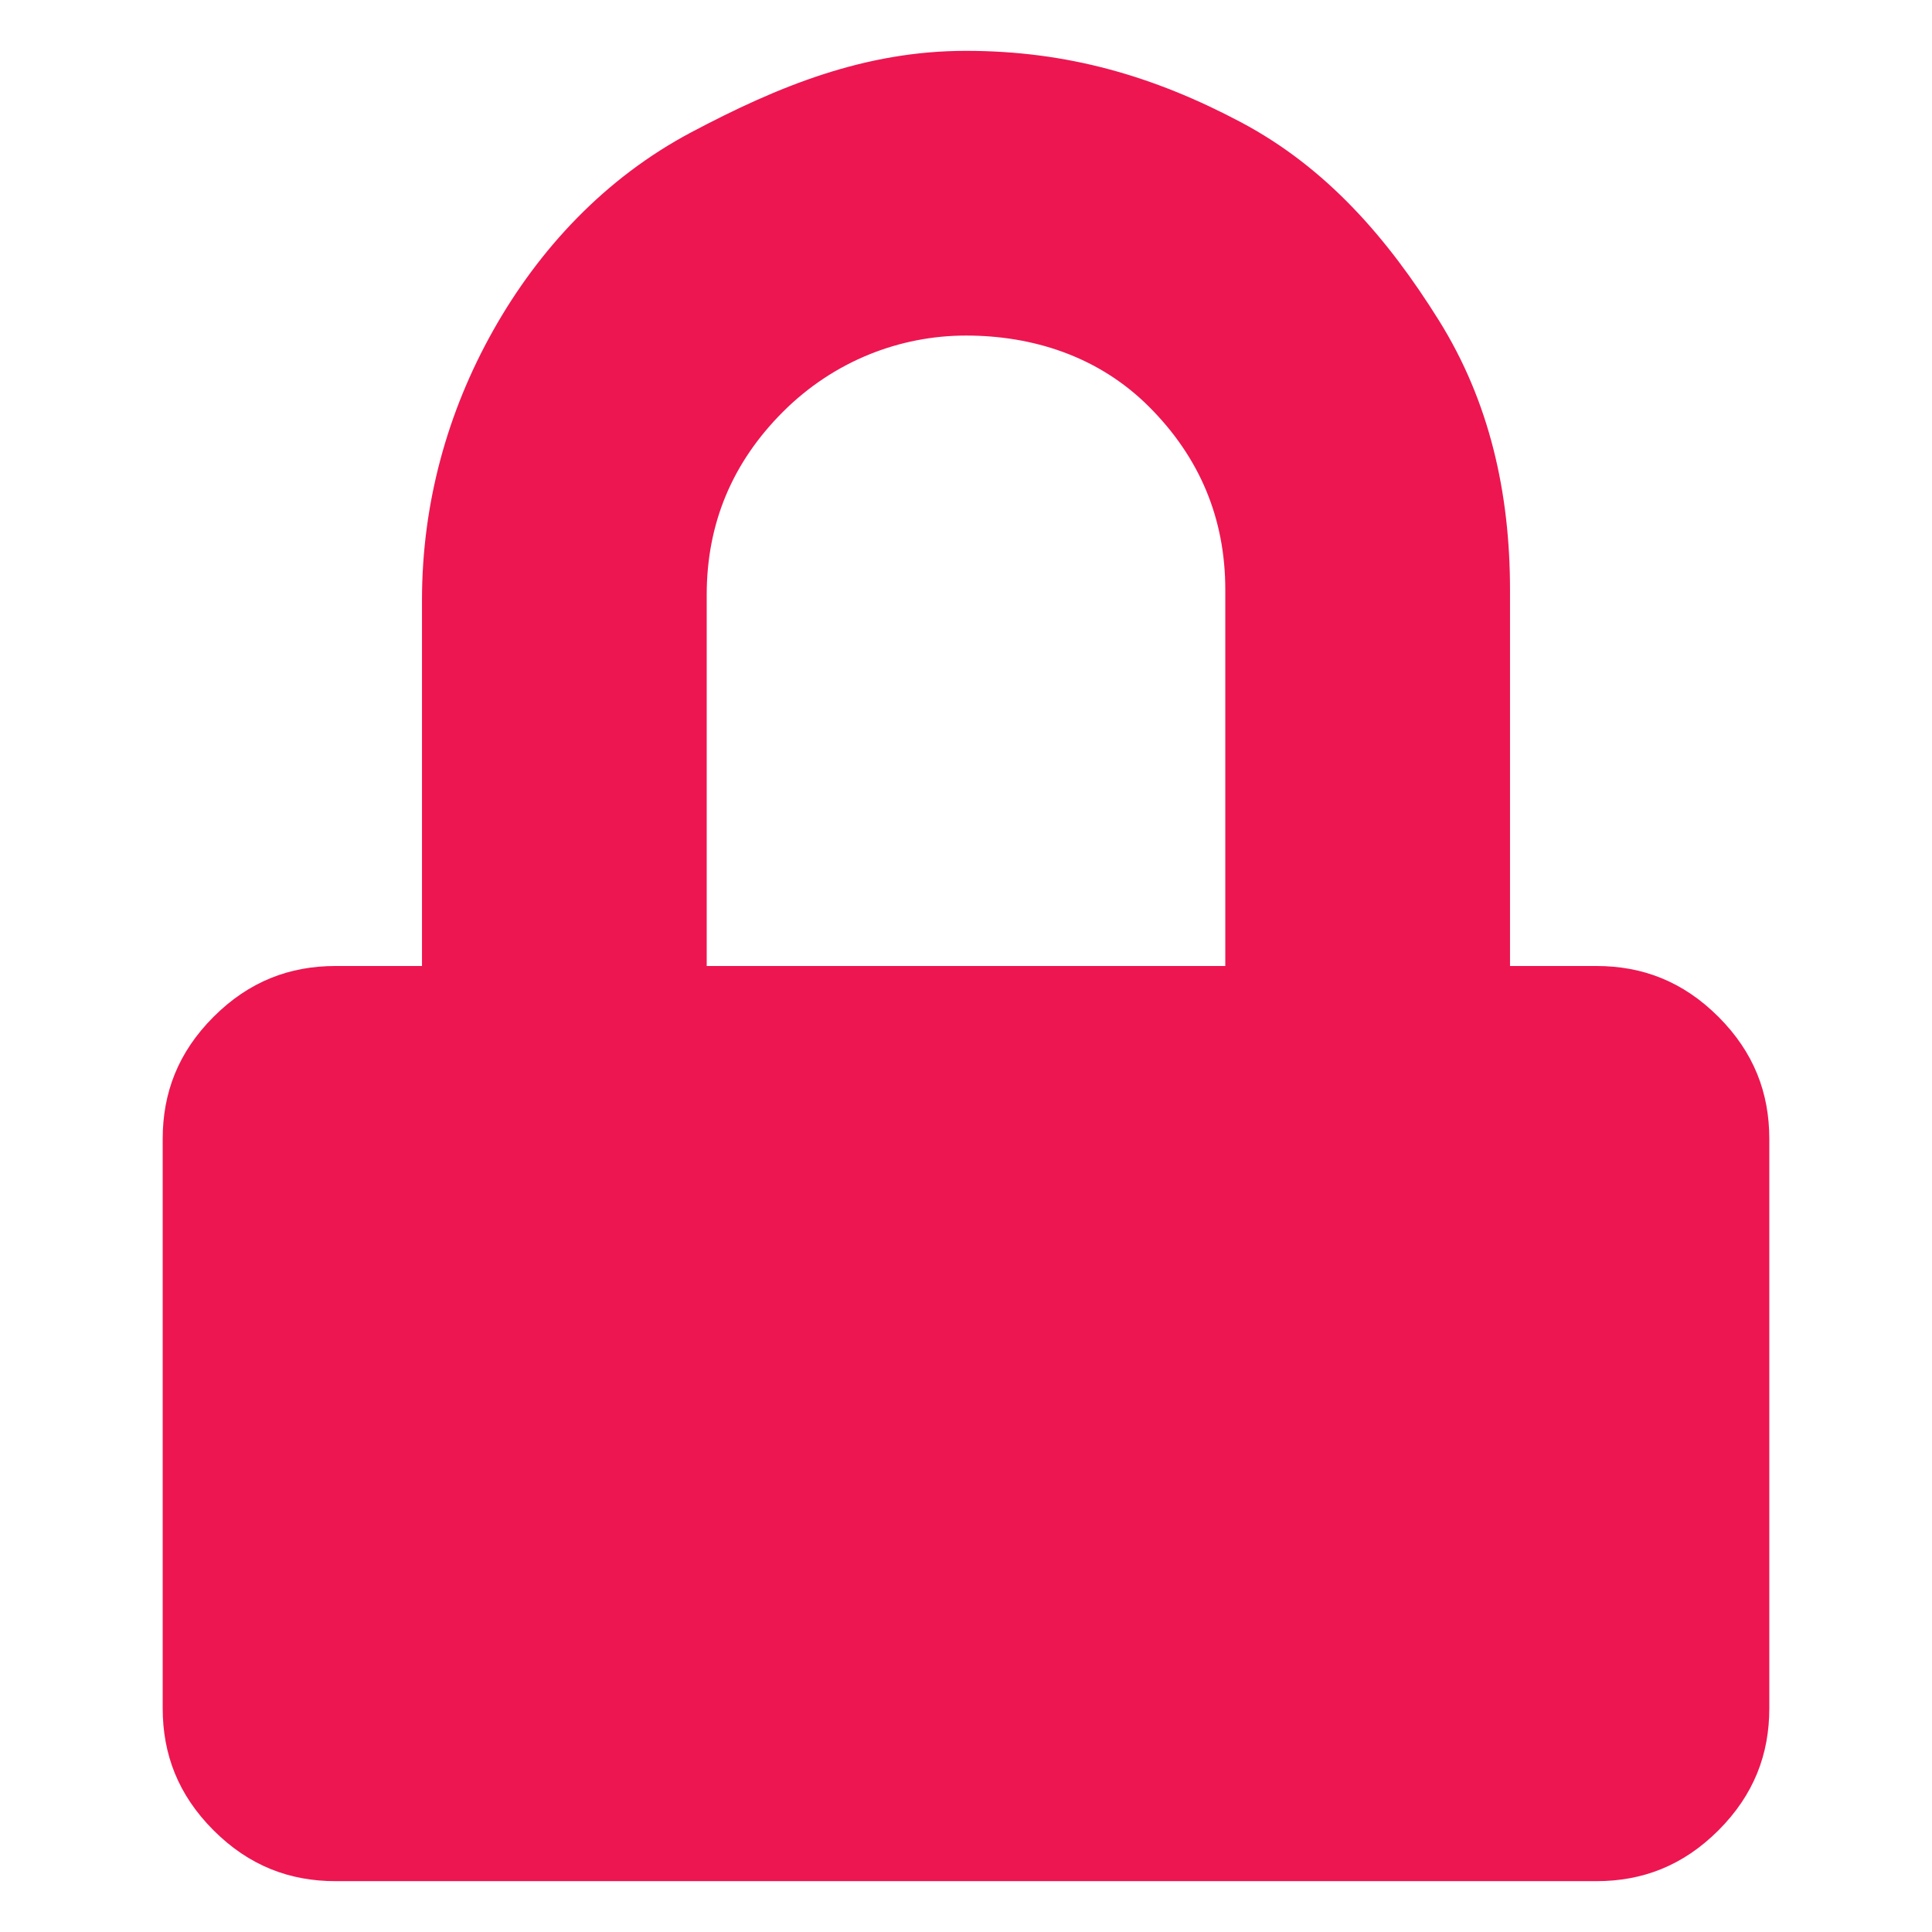
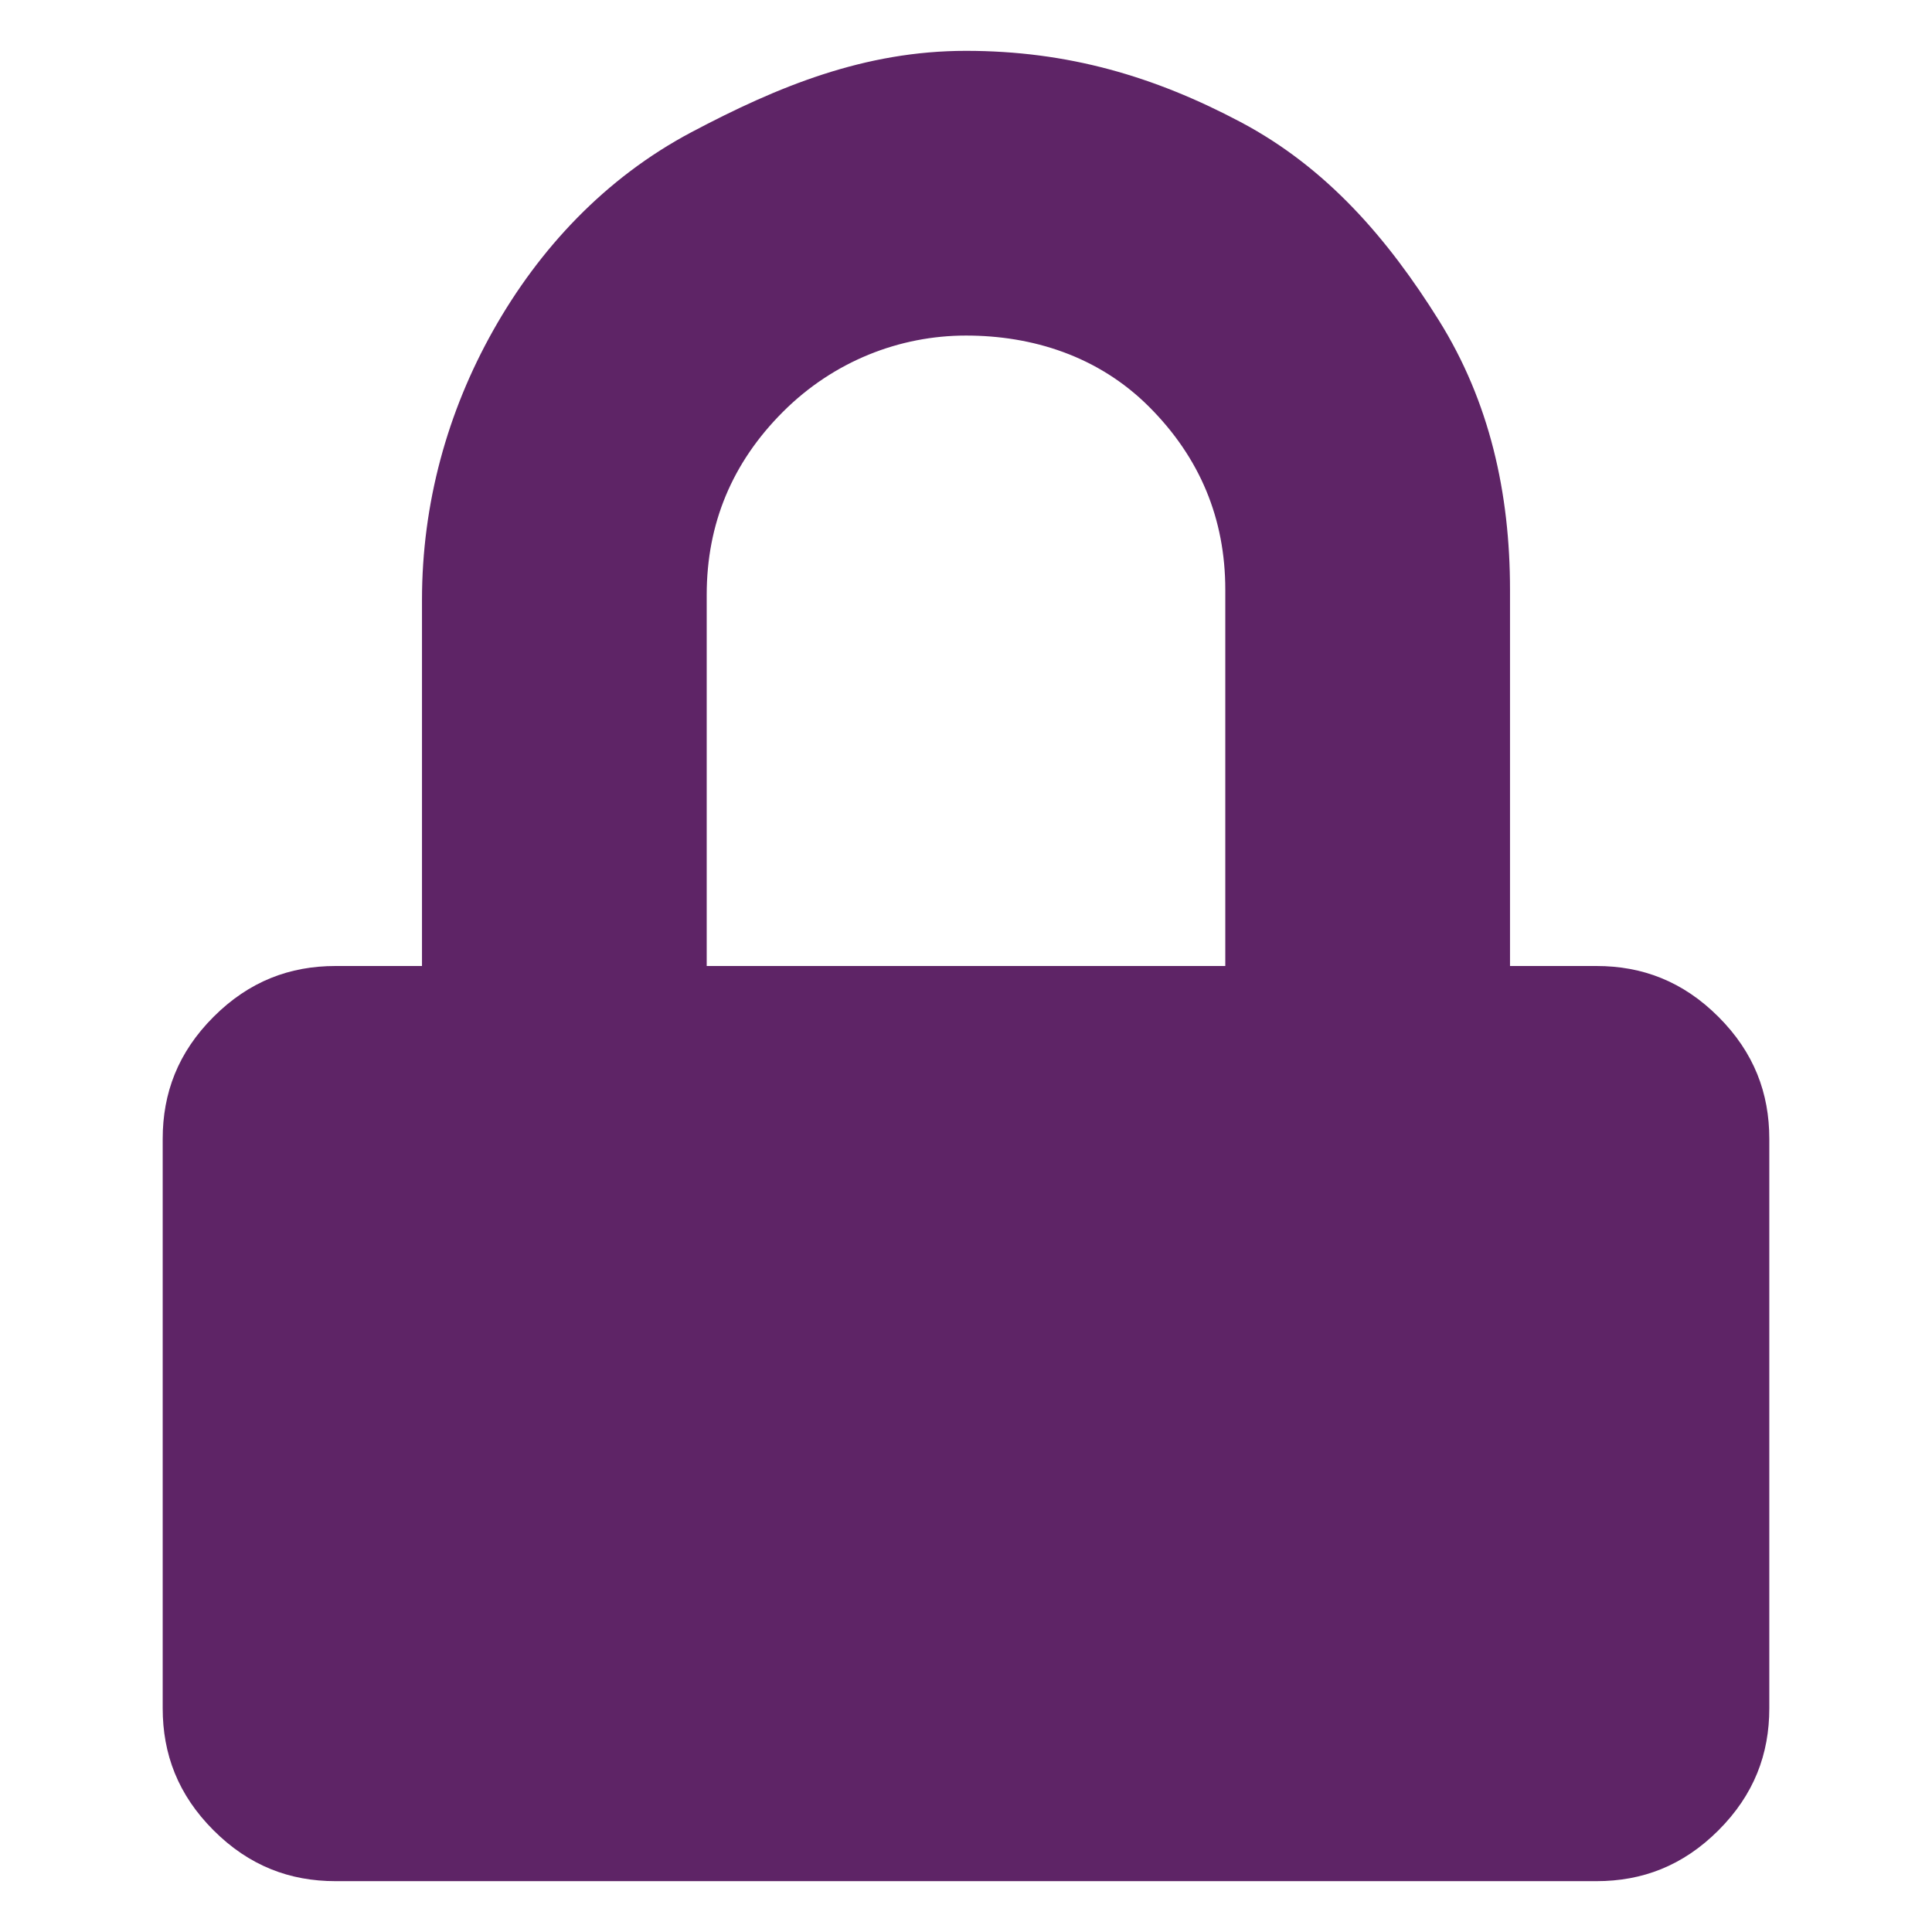
<svg xmlns="http://www.w3.org/2000/svg" version="1.1" id="Laag_1" x="0px" y="0px" viewBox="0 0 38 38" style="enable-background:new 0 0 38 38;" xml:space="preserve">
  <style type="text/css">
- 	.st0{fill:#ed1651;}
+ 	.st0{fill:#5e2466;}
</style>
  <g>
    <path class="st0" d="M31.4,19c0.9,0,1.7,0.3,2.4,1s1,1.5,1,2.4v11.2c0,0.9-0.3,1.7-1,2.4s-1.5,1-2.4,1H6.6c-0.9,0-1.7-0.3-2.4-1   s-1-1.5-1-2.4V22.4c0-0.9,0.3-1.7,1-2.4s1.5-1,2.4-1h1.7v-7.2c0-1.9,0.5-3.7,1.4-5.3c0.9-1.6,2.2-3,3.9-3.9C15.3,1.7,17,1,19,1   s3.7,0.5,5.4,1.4c1.7,0.9,2.9,2.3,3.9,3.9c1,1.6,1.4,3.4,1.4,5.3v7.9c0,0.5-0.2,1.8-0.5,2.1c-0.3,0.3-0.7,0.5-1.2,0.5h-2.2   c-0.5,0-0.9-0.2-1.2-0.5c-0.3-0.3-0.5-1.6-0.5-2.1v-7.9c0-1.4-0.5-2.6-1.5-3.6S20.3,6.6,19,6.6s-2.6,0.5-3.6,1.5s-1.5,2.2-1.5,3.6   V19H31.4z" />
  </g>
</svg>
